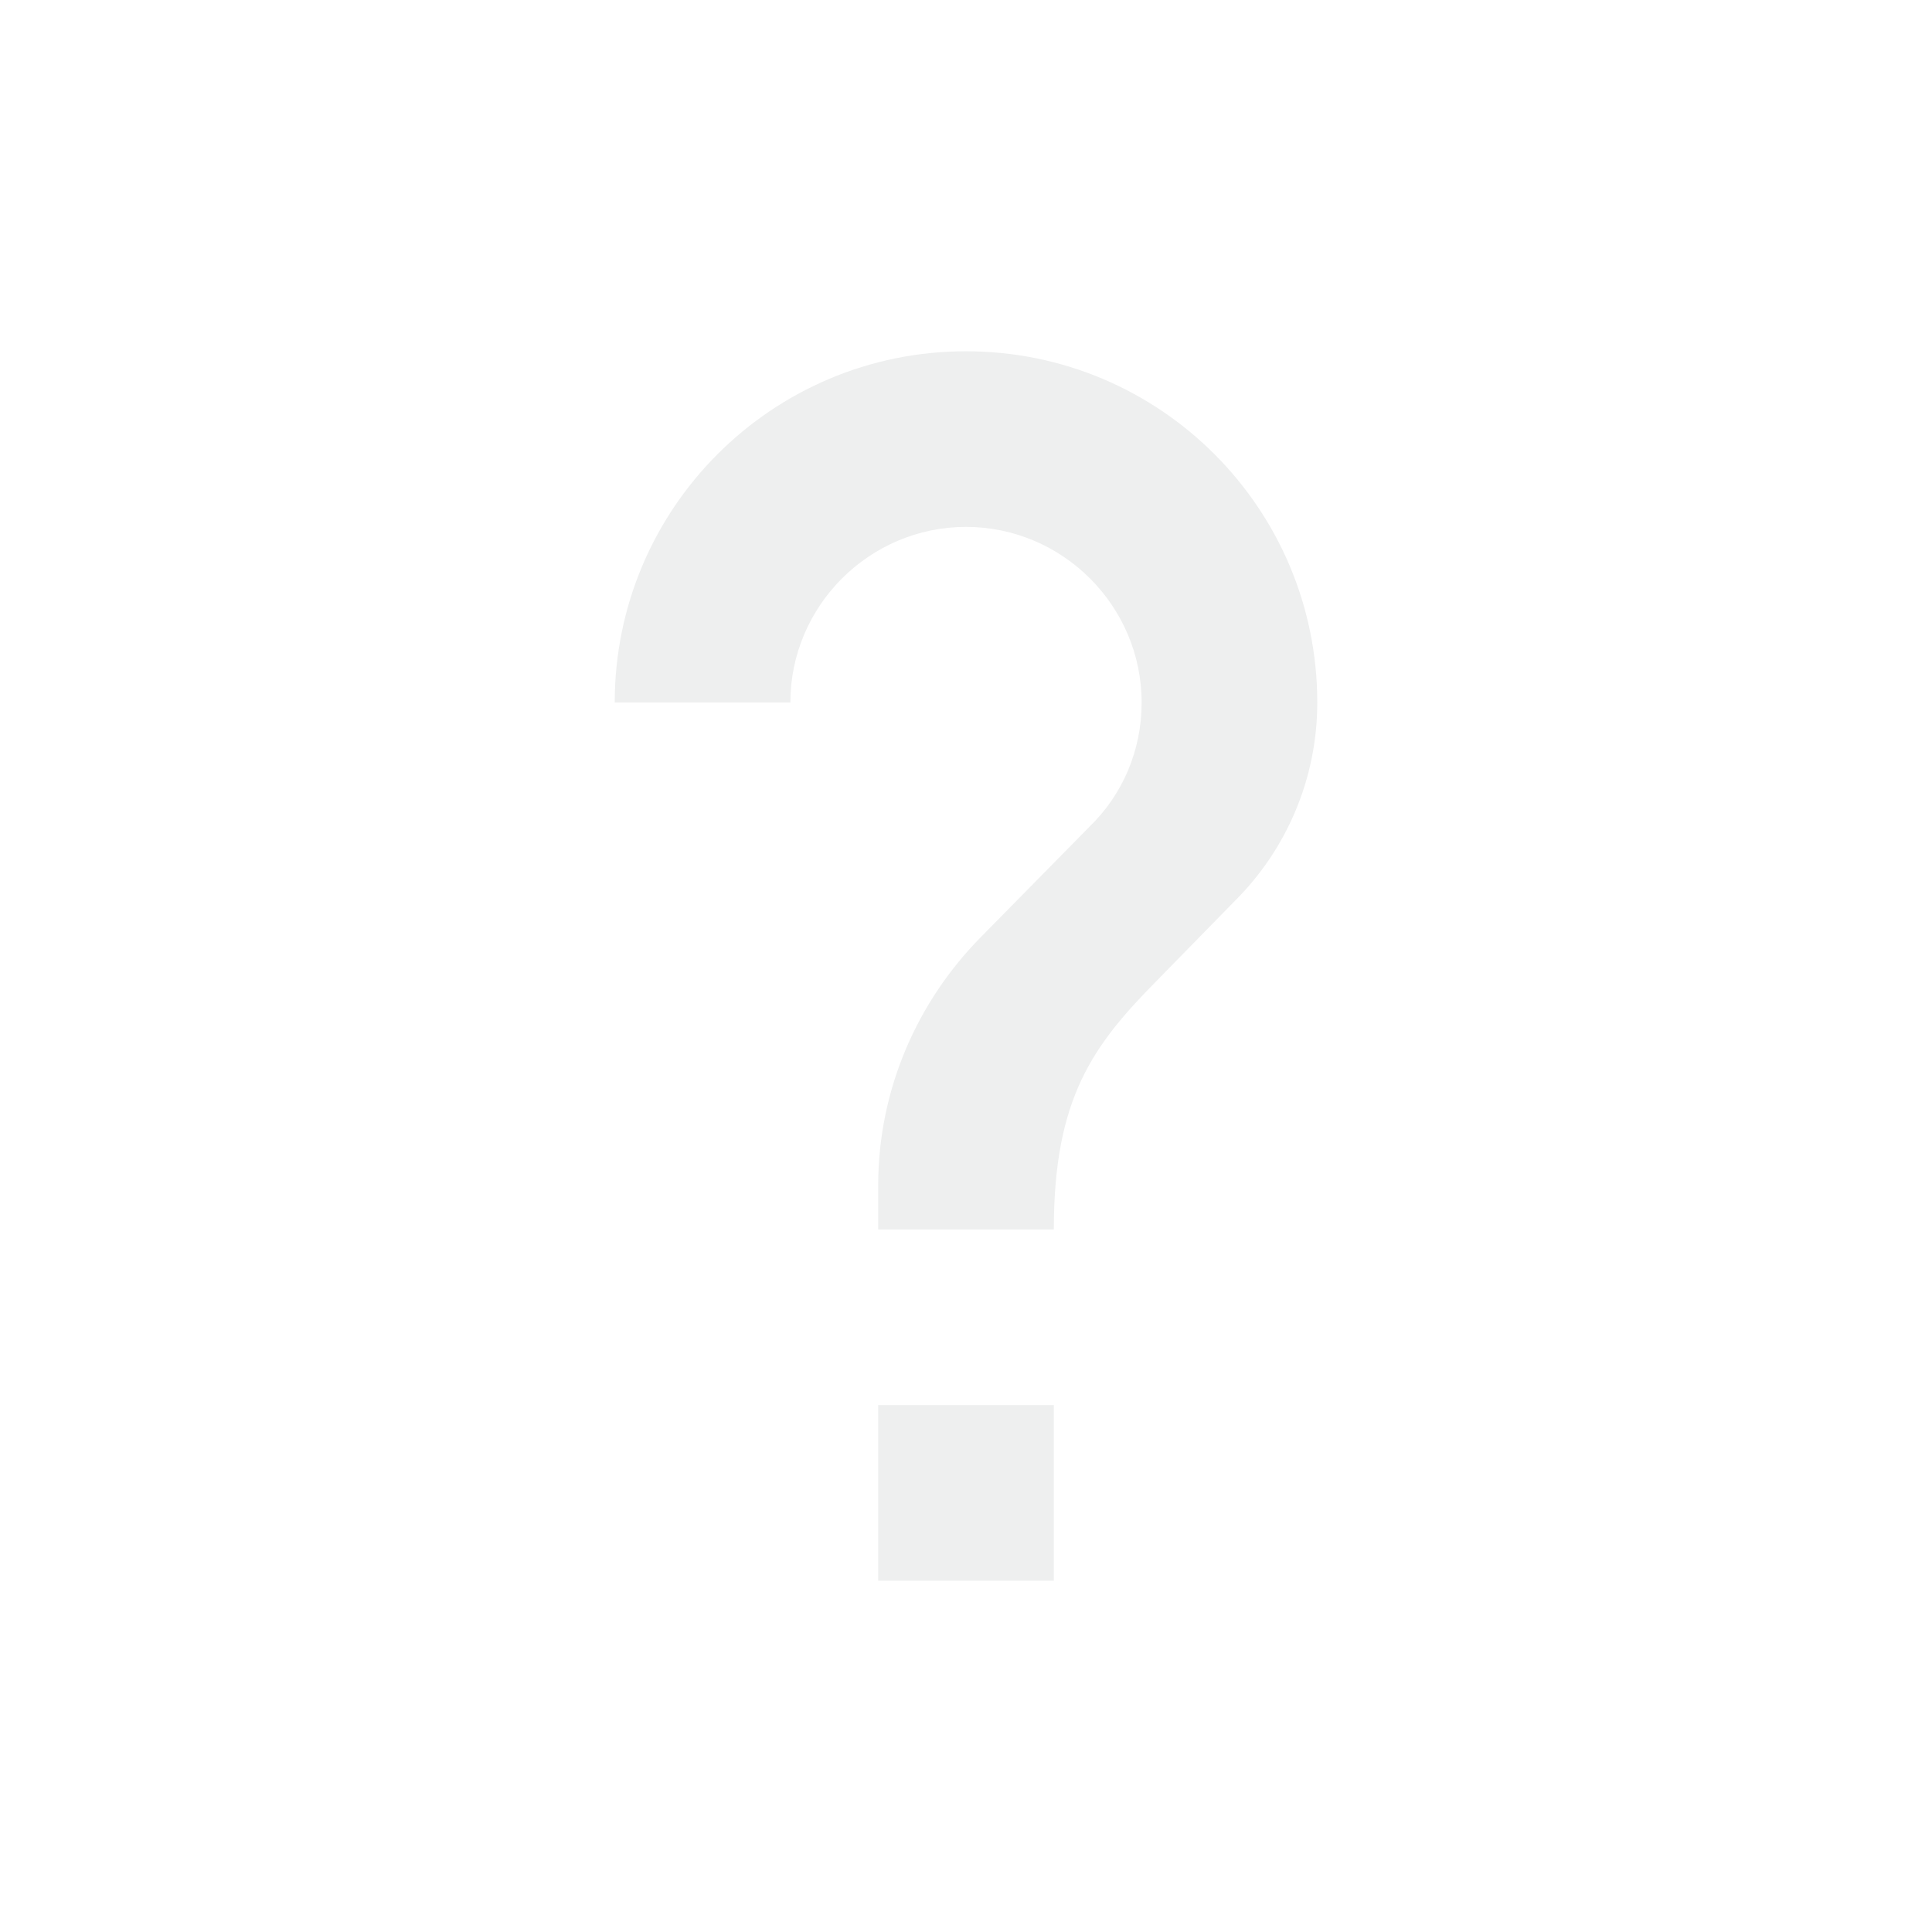
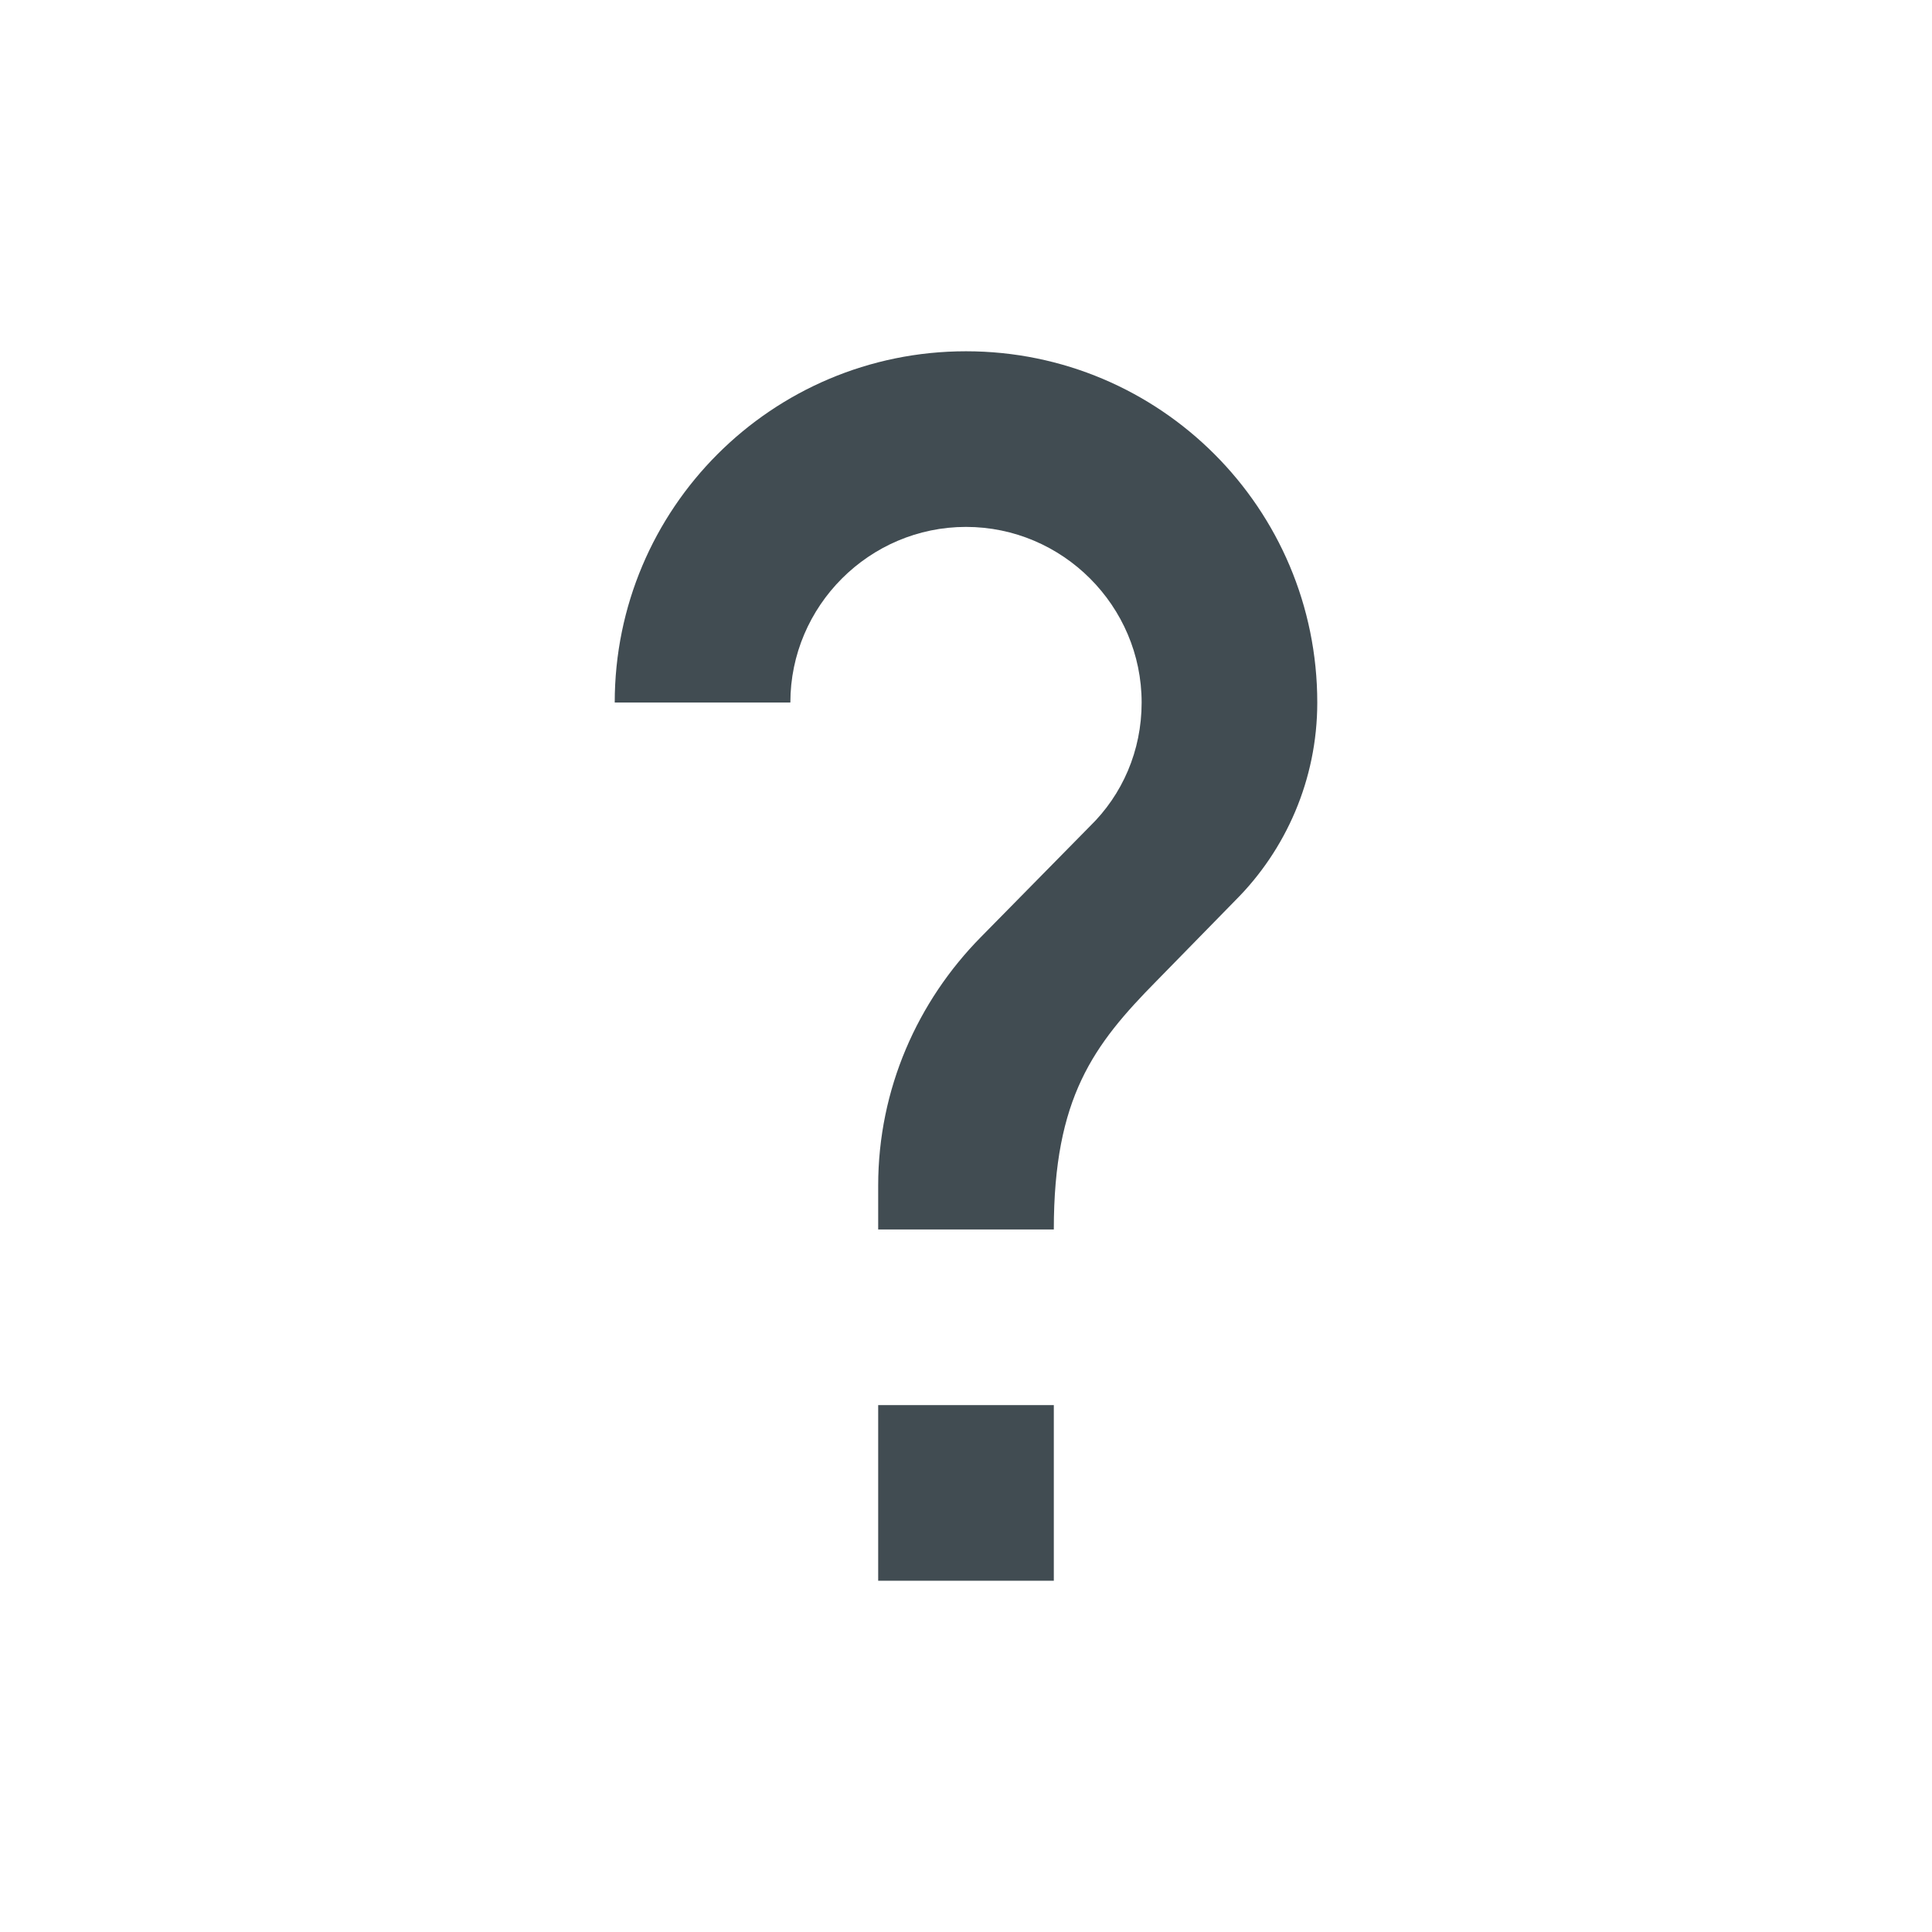
<svg xmlns="http://www.w3.org/2000/svg" width="22" height="22" viewBox="0 0 22 22">
  <defs>
    <style type="text/css" id="current-color-scheme">
-    .ColorScheme-Text { color:#eeefef; } .ColorScheme-Highlight { color:#00bcd4; } .ColorScheme-ButtonBackground { color:#cfd8dc; }
+    .ColorScheme-Text { color:#414c52; } .ColorScheme-Highlight { color:#00bcd4; } .ColorScheme-ButtonBackground { color:#cfd8dc; }
  </style>
  </defs>
  <path style="fill:currentColor;opacity:1" class="ColorScheme-Text" transform="translate(3 3)" d="M 8 1 C 5.79 1 4 2.79 4 5 L 6 5 C 6 3.9 6.9 3 8 3 C 9.1 3 10 3.9 10 5 C 10 5.55 9.78 6.05 9.41 6.41 L 8.17 7.67 C 7.45 8.4 7 9.4 7 10.5 L 7 11 L 9 11 C 9 9.5 9.45 8.9 10.17 8.17 L 11.07 7.25 C 11.64 6.68 12 5.88 12 5 C 12 2.79 10.21 1 8 1 z M 7 13 L 7 15 L 9 15 L 9 13 L 7 13 z" />
</svg>
